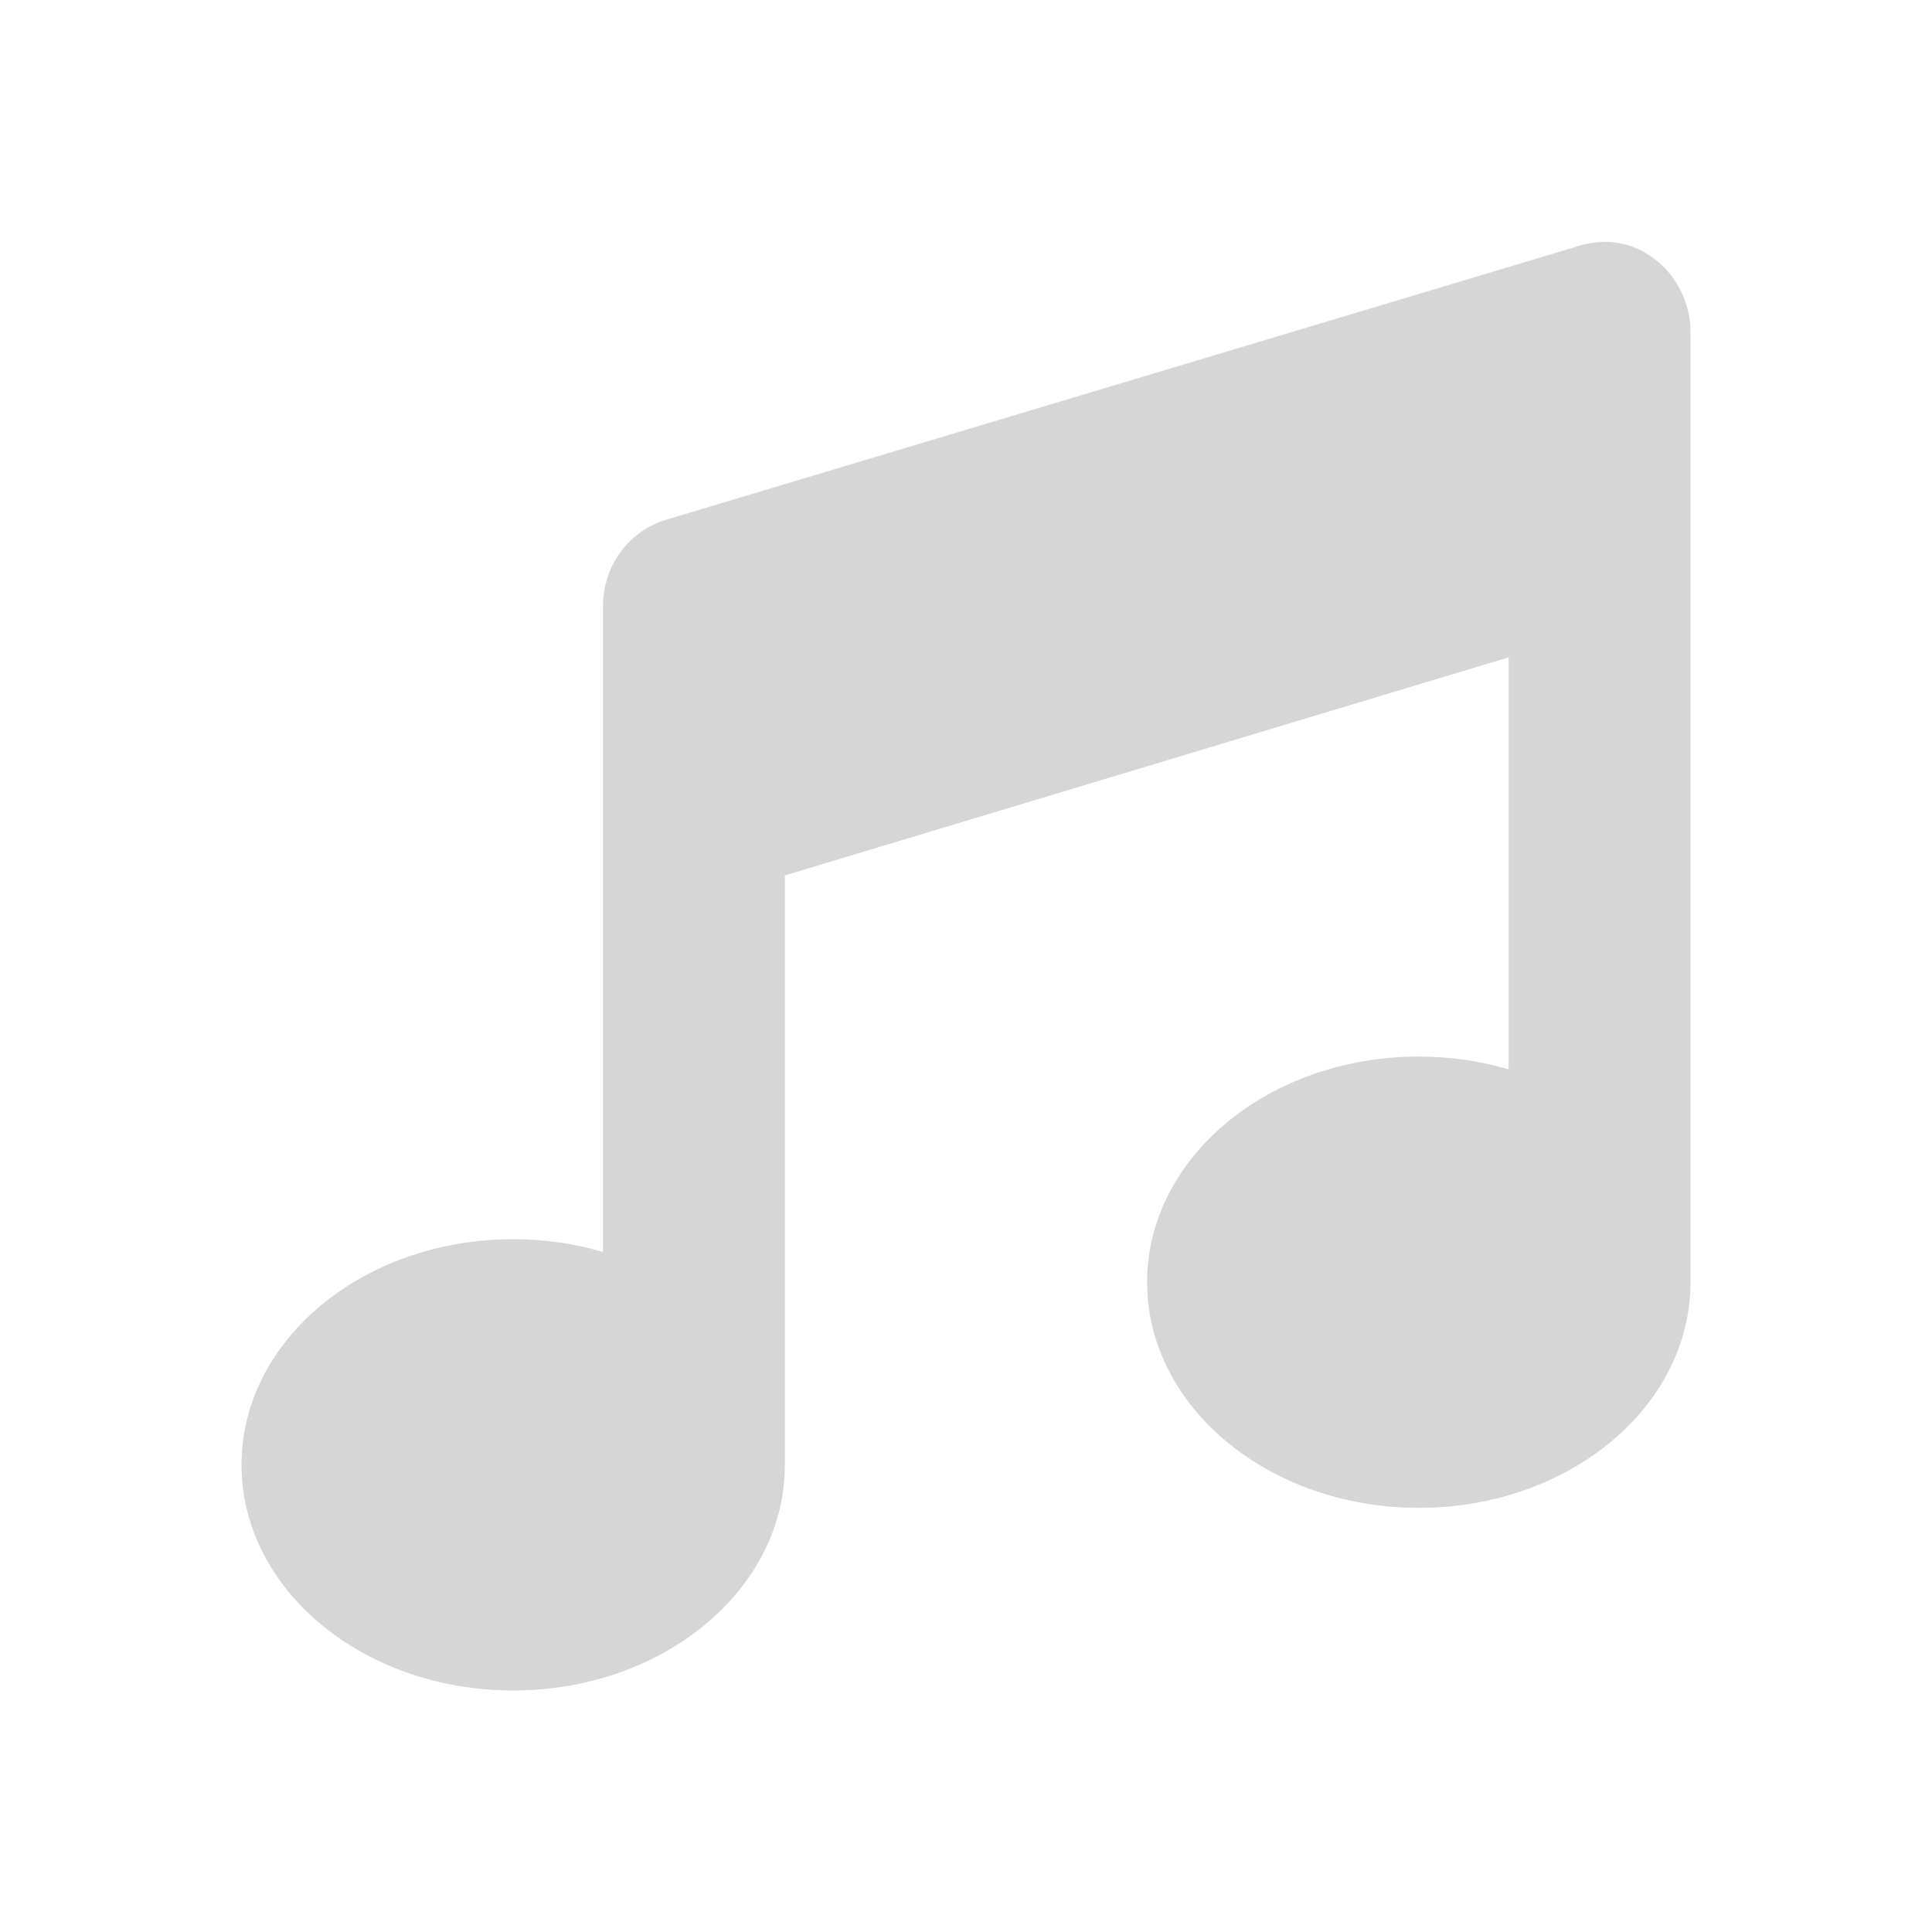
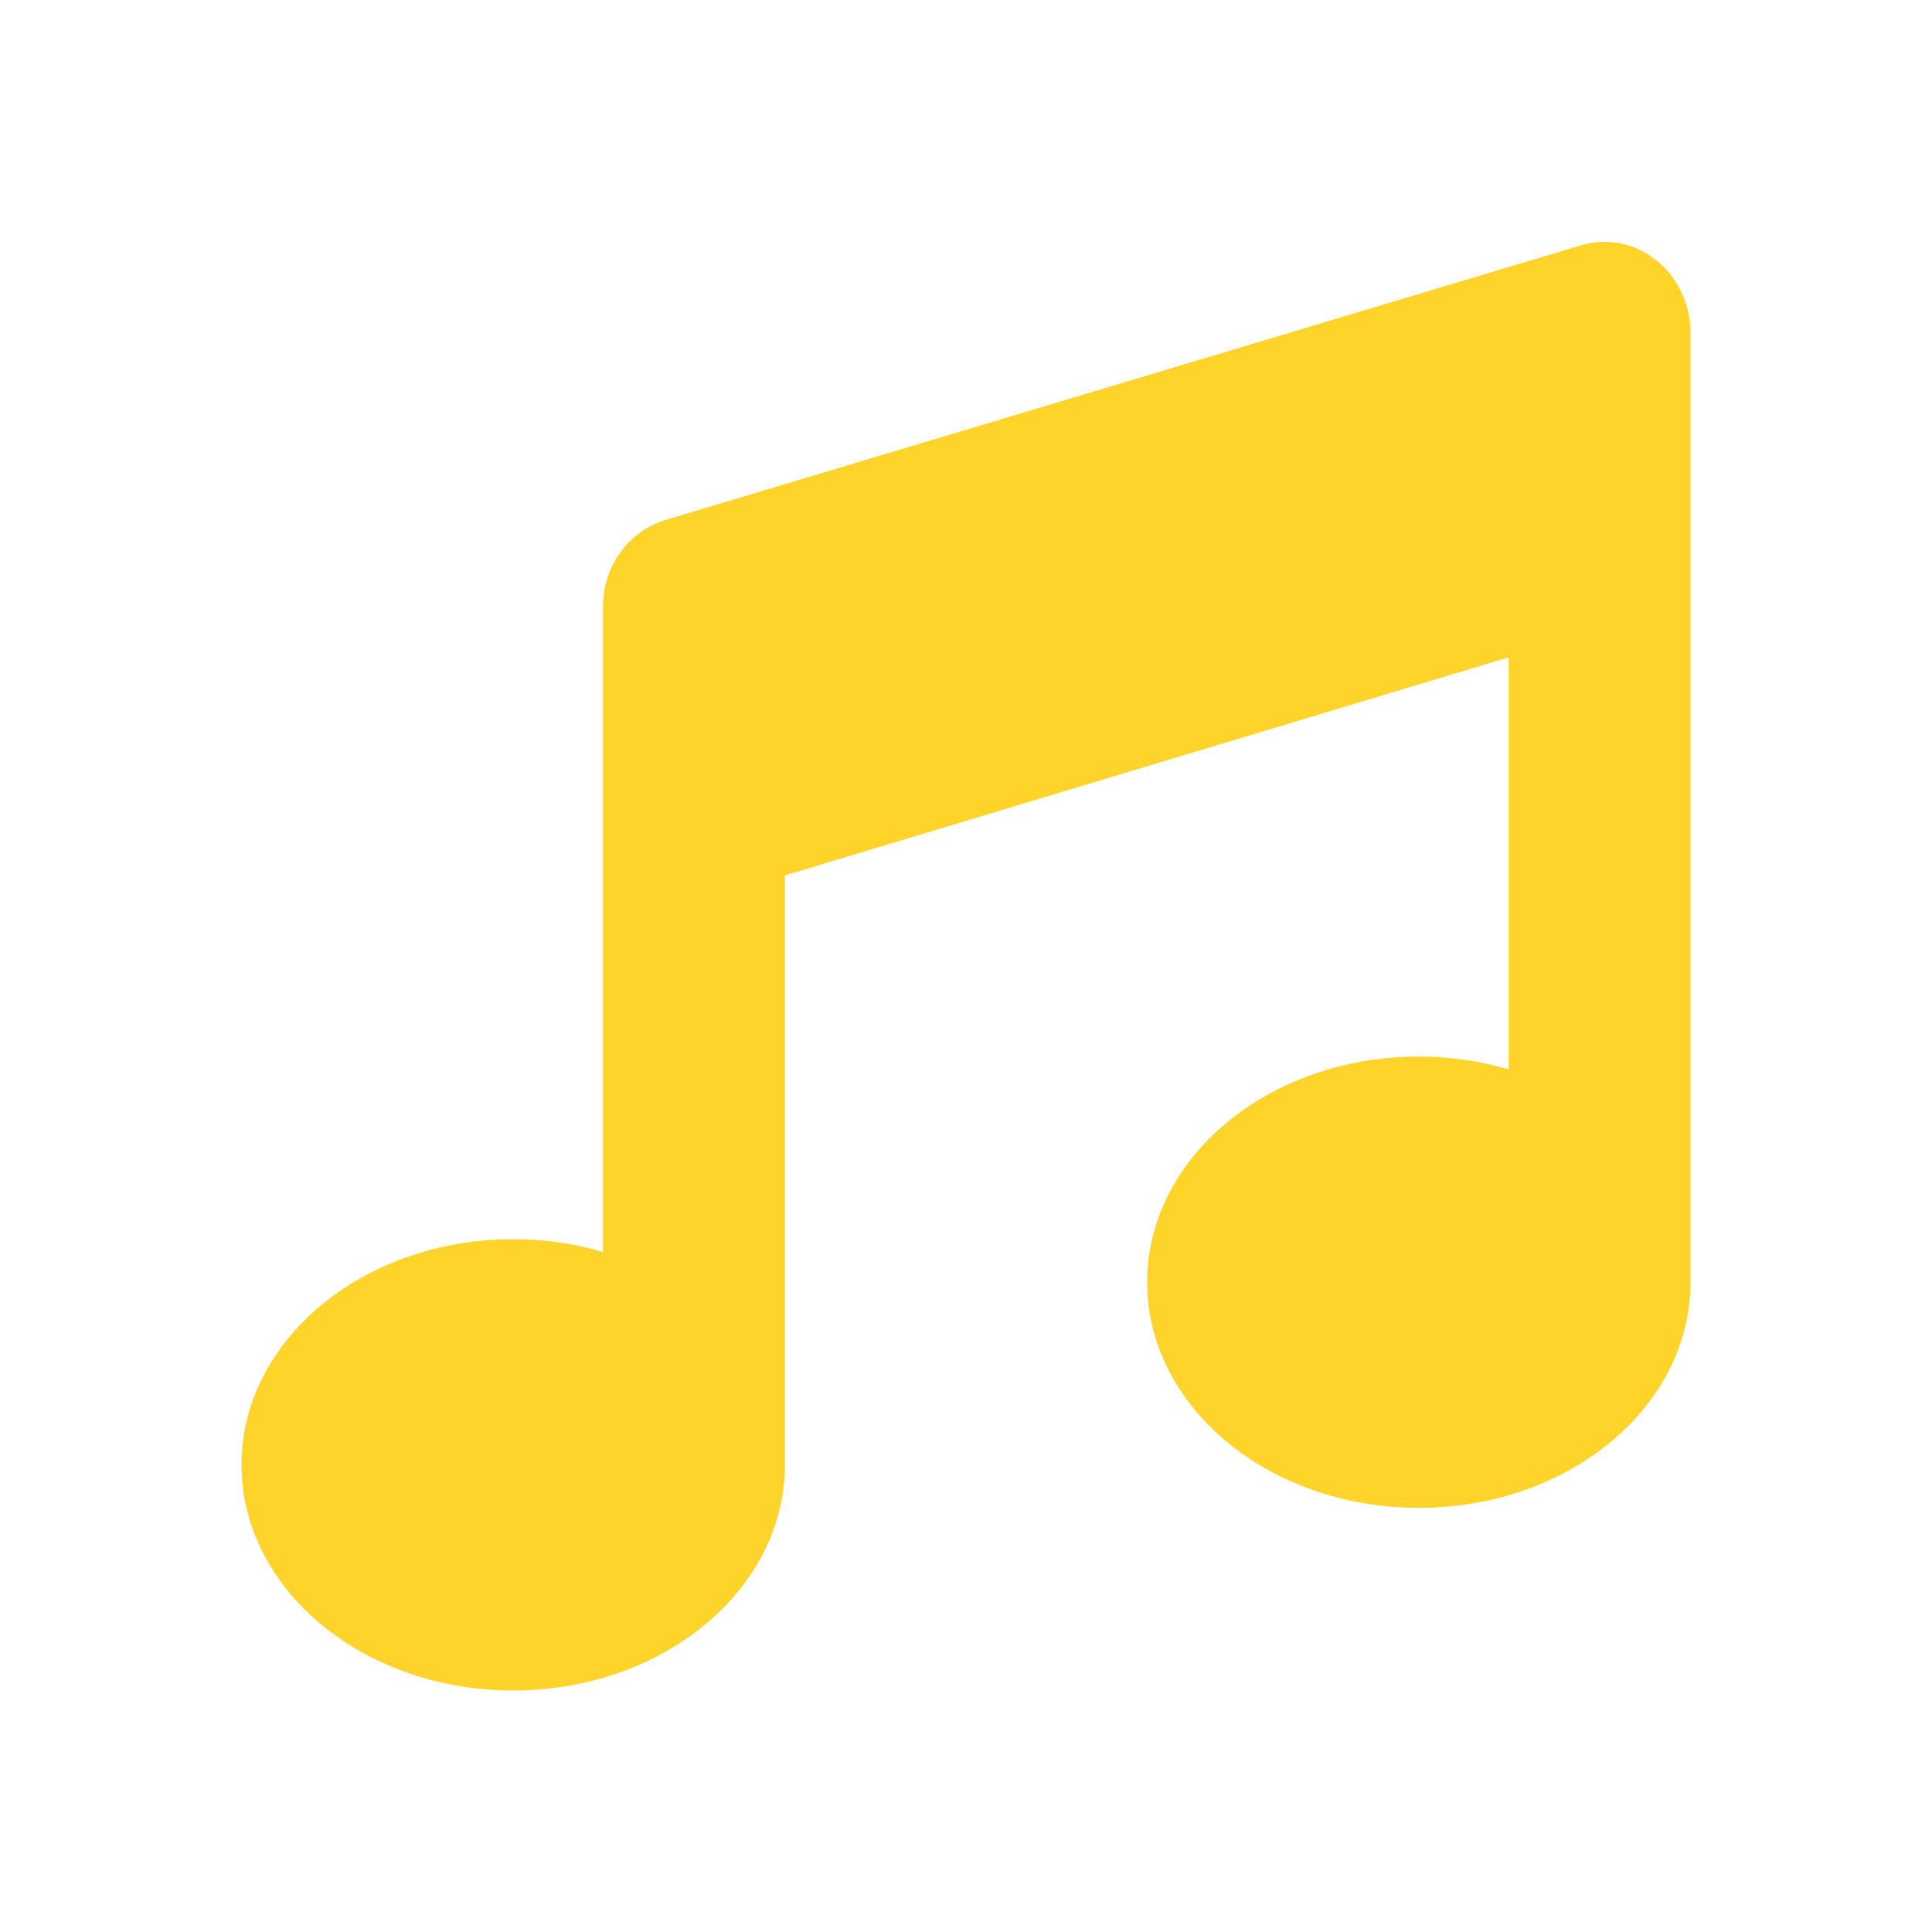
<svg xmlns="http://www.w3.org/2000/svg" version="1.1" id="Layer_1" x="0px" y="0px" viewBox="0 0 256 256" style="enable-background:new 0 0 256 256;" xml:space="preserve">
  <style type="text/css">
- 	.st0{fill:#d6d6d6;}
+ 	.st0{fill:#FFD42A;}
</style>
-   <path class="st0" d="M219.2,34.3c2.9,2.1,4.8,5.9,4.8,9.6v27v99c0,16.5-16.1,29.9-36,29.9s-36-13.4-36-29.9  c0-16.5,16.1-29.9,36-29.9c4.2,0,8.2,0.6,11.9,1.7V87.1L104,116v78.1c0,16.5-16.1,29.9-36,29.9s-36-13.4-36-29.9  c0-16.5,16.1-29.9,36-29.9c4.2,0,8.2,0.6,11.9,1.7v-58.6v-27c0-5.2,3.3-10,8.6-11.5l120-36C212.5,31.4,216.2,32,219.2,34.3  L219.2,34.3z" />
+   <path class="st0" d="M219.2,34.3c2.9,2.1,4.8,5.9,4.8,9.6v27v99c0,16.5-16.1,29.9-36,29.9s-36-13.4-36-29.9s16.1-29.9,36-29.9  c4.2,0,8.2,0.6,11.9,1.7V87.1L104,116v78.1c0,16.5-16.1,29.9-36,29.9s-36-13.4-36-29.9s16.1-29.9,36-29.9c4.2,0,8.2,0.6,11.9,1.7  v-58.6v-27c0-5.2,3.3-10,8.6-11.5l120-36C212.5,31.4,216.2,32,219.2,34.3L219.2,34.3z" />
</svg>
